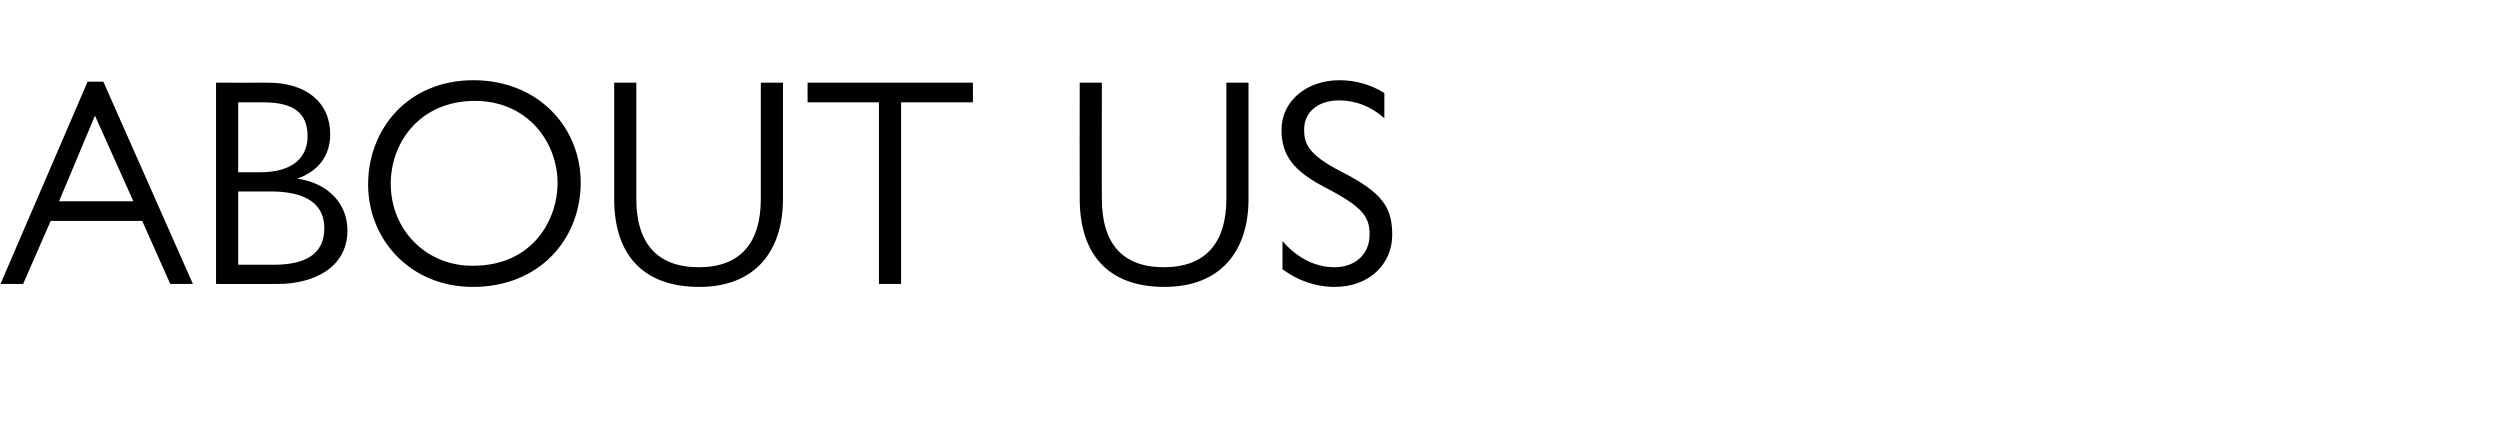
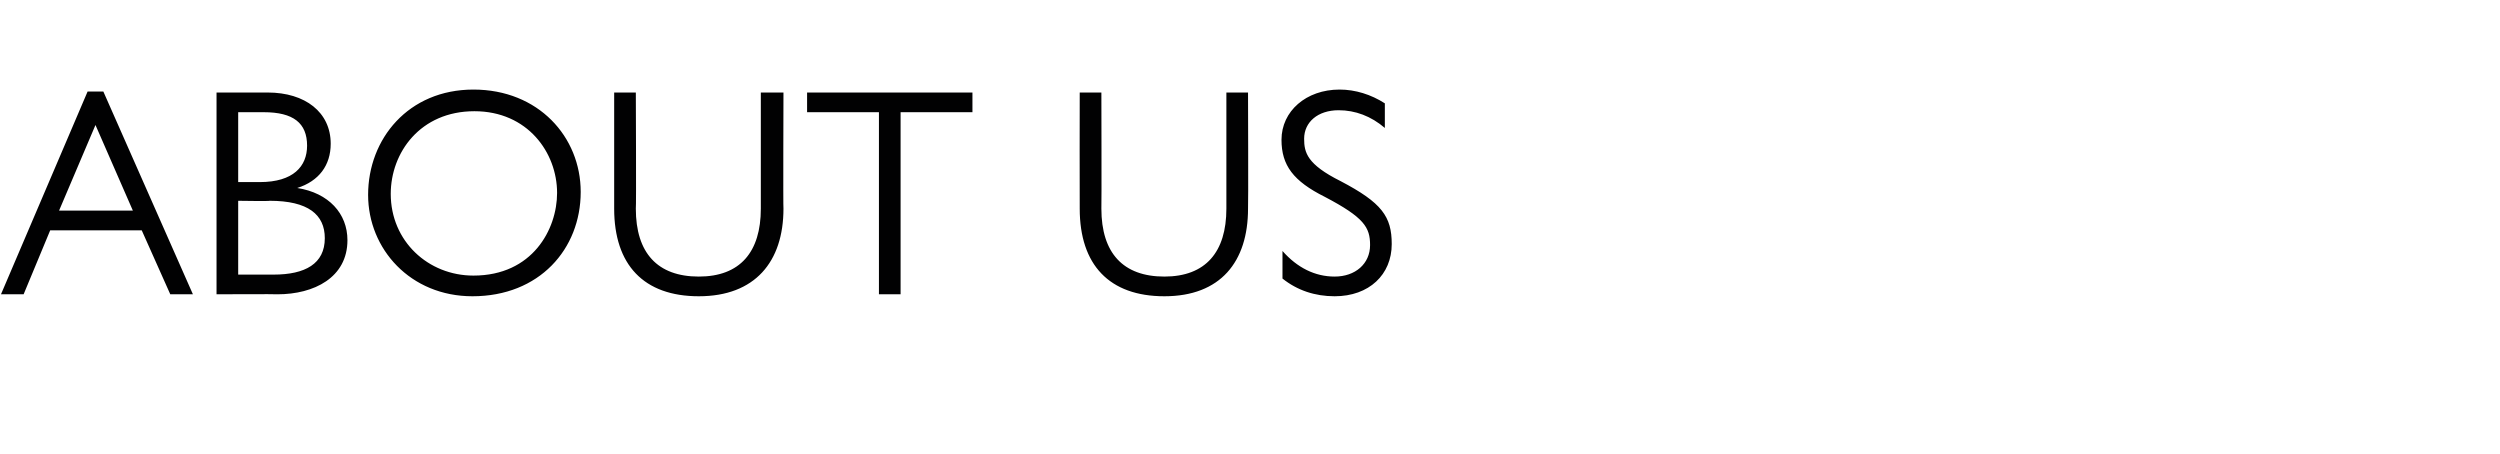
- <svg xmlns="http://www.w3.org/2000/svg" version="1.1" width="508px" height="90.3px" viewBox="0 -14 508 90.3" style="top:-14px">
+ <svg xmlns="http://www.w3.org/2000/svg" version="1.1" width="254px" height="46.1px" viewBox="0 -8 254 46.1" style="top:-8px">
  <defs />
-   <g id="Polygon17393">
-     <path d="M 21 2.6 L 39.2 43.7 L 34.6 43.7 L 28.9 30.9 L 10.3 30.9 L 4.7 43.7 L 0.1 43.7 L 17.8 2.6 L 21 2.6 Z M 12 26.9 L 27.1 26.9 L 19.3 9.5 L 12 26.9 Z M 54.5 2.8 C 62.1 2.8 67.1 6.7 67.1 13.3 C 67.1 17.6 64.7 20.8 60.4 22.3 C 66.7 23.2 70.6 27.4 70.6 32.8 C 70.6 40.3 63.9 43.7 56.4 43.7 C 56.4 43.74 43.9 43.7 43.9 43.7 L 43.9 2.8 C 43.9 2.8 54.48 2.82 54.5 2.8 Z M 48.4 21 C 48.4 21 52.86 21 52.9 21 C 59.6 21 62.5 17.9 62.5 13.7 C 62.5 8.9 59.6 6.8 53.6 6.8 C 53.58 6.78 48.4 6.8 48.4 6.8 L 48.4 21 Z M 55.6 39.8 C 62.1 39.8 65.9 37.6 65.9 32.4 C 65.9 27.7 62.6 24.9 54.9 24.9 C 54.9 24.9 48.4 24.9 48.4 24.9 L 48.4 39.8 C 48.4 39.8 55.56 39.78 55.6 39.8 Z M 118 23.1 C 118 34.6 109.6 44.3 96.1 44.3 C 83.3 44.3 74.8 34.6 74.8 23.5 C 74.8 12.1 83 2.3 96.2 2.3 C 109.3 2.3 118 11.8 118 23.1 Z M 79.4 23.3 C 79.4 33 86.9 40.1 96.1 40 C 108.3 40 113.3 30.6 113.3 23.2 C 113.3 14.9 107.2 6.5 96.5 6.5 C 85.3 6.5 79.4 15 79.4 23.3 Z M 129.3 2.8 C 129.3 2.8 129.3 26.4 129.3 26.4 C 129.3 35.5 133.6 40.3 142 40.3 C 150.5 40.3 154.6 35.3 154.6 26.4 C 154.62 26.4 154.6 2.8 154.6 2.8 L 159.1 2.8 C 159.1 2.8 159.12 26.4 159.1 26.4 C 159.1 37.1 153.4 44.3 142.1 44.3 C 130.8 44.3 124.8 37.9 124.8 26.4 C 124.8 26.4 124.8 2.8 124.8 2.8 L 129.3 2.8 Z M 197.7 2.8 L 197.7 6.8 L 183.1 6.8 L 183.1 43.7 L 178.6 43.7 L 178.6 6.8 L 164.1 6.8 L 164.1 2.8 L 197.7 2.8 Z M 223.9 2.8 C 223.9 2.8 223.86 26.4 223.9 26.4 C 223.9 35.5 228.1 40.3 236.5 40.3 C 245 40.3 249.2 35.3 249.2 26.4 C 249.18 26.4 249.2 2.8 249.2 2.8 L 253.7 2.8 C 253.7 2.8 253.68 26.4 253.7 26.4 C 253.7 37.1 248 44.3 236.6 44.3 C 225.4 44.3 219.4 37.9 219.4 26.4 C 219.36 26.4 219.4 2.8 219.4 2.8 L 223.9 2.8 Z M 281.3 4.9 C 281.3 4.9 281.3 10 281.3 10 C 278.5 7.6 275.5 6.4 272.1 6.4 C 267.8 6.4 265 8.8 265 12.3 C 265 15 265.6 17.3 272.4 20.8 C 280.9 25.1 282.9 28.1 282.9 33.7 C 282.9 39.7 278.2 44.3 271.2 44.3 C 267.3 44.3 263.7 43 260.6 40.7 C 260.6 40.7 260.6 35 260.6 35 C 263.6 38.4 267.2 40.3 271.2 40.3 C 275.3 40.3 278.3 37.7 278.3 33.7 C 278.3 30.2 277.2 28.2 269.3 24.1 C 262.9 20.8 260.4 17.6 260.4 12.4 C 260.4 6.6 265.4 2.3 272.2 2.3 C 275.4 2.3 278.6 3.2 281.3 4.9 Z " stroke="none" fill="#010102" />
+   <g id="Polygon29025">
+     <path d="M 10.5 1.3 L 19.6 21.9 L 17.3 21.9 L 14.4 15.4 L 5.1 15.4 L 2.4 21.9 L 0.1 21.9 L 8.9 1.3 L 10.5 1.3 Z M 6 13.4 L 13.5 13.4 L 9.7 4.7 L 6 13.4 Z M 27.2 1.4 C 31 1.4 33.6 3.4 33.6 6.6 C 33.6 8.8 32.4 10.4 30.2 11.1 C 33.4 11.6 35.3 13.7 35.3 16.4 C 35.3 20.2 31.9 21.9 28.2 21.9 C 28.2 21.87 22 21.9 22 21.9 L 22 1.4 C 22 1.4 27.24 1.41 27.2 1.4 Z M 24.2 10.5 C 24.2 10.5 26.43 10.5 26.4 10.5 C 29.8 10.5 31.2 8.9 31.2 6.8 C 31.2 4.5 29.8 3.4 26.8 3.4 C 26.79 3.39 24.2 3.4 24.2 3.4 L 24.2 10.5 Z M 27.8 19.9 C 31 19.9 33 18.8 33 16.2 C 33 13.8 31.3 12.4 27.4 12.4 C 27.45 12.45 24.2 12.4 24.2 12.4 L 24.2 19.9 C 24.2 19.9 27.78 19.89 27.8 19.9 Z M 59 11.5 C 59 17.3 54.8 22.1 48 22.1 C 41.7 22.1 37.4 17.3 37.4 11.8 C 37.4 6.1 41.5 1.1 48.1 1.1 C 54.7 1.1 59 5.9 59 11.5 Z M 39.7 11.7 C 39.7 16.5 43.5 20 48.1 20 C 54.1 20 56.6 15.3 56.6 11.6 C 56.6 7.5 53.6 3.3 48.2 3.3 C 42.7 3.3 39.7 7.5 39.7 11.7 Z M 64.6 1.4 C 64.6 1.4 64.65 13.2 64.6 13.2 C 64.6 17.7 66.8 20.1 71 20.1 C 75.2 20.1 77.3 17.6 77.3 13.2 C 77.31 13.2 77.3 1.4 77.3 1.4 L 79.6 1.4 C 79.6 1.4 79.56 13.2 79.6 13.2 C 79.6 18.6 76.7 22.1 71 22.1 C 65.4 22.1 62.4 18.9 62.4 13.2 C 62.4 13.2 62.4 1.4 62.4 1.4 L 64.6 1.4 Z M 98.8 1.4 L 98.8 3.4 L 91.5 3.4 L 91.5 21.9 L 89.3 21.9 L 89.3 3.4 L 82 3.4 L 82 1.4 L 98.8 1.4 Z M 111.9 1.4 C 111.9 1.4 111.93 13.2 111.9 13.2 C 111.9 17.7 114.1 20.1 118.3 20.1 C 122.5 20.1 124.6 17.6 124.6 13.2 C 124.59 13.2 124.6 1.4 124.6 1.4 L 126.8 1.4 C 126.8 1.4 126.84 13.2 126.8 13.2 C 126.8 18.6 124 22.1 118.3 22.1 C 112.7 22.1 109.7 18.9 109.7 13.2 C 109.68 13.2 109.7 1.4 109.7 1.4 L 111.9 1.4 Z M 140.7 2.5 C 140.7 2.5 140.7 5 140.7 5 C 139.3 3.8 137.7 3.2 136 3.2 C 133.9 3.2 132.5 4.4 132.5 6.1 C 132.5 7.5 132.8 8.7 136.2 10.4 C 140.4 12.6 141.4 14 141.4 16.8 C 141.4 19.9 139.1 22.1 135.6 22.1 C 133.6 22.1 131.8 21.5 130.3 20.3 C 130.3 20.3 130.3 17.5 130.3 17.5 C 131.8 19.2 133.6 20.1 135.6 20.1 C 137.7 20.1 139.2 18.8 139.2 16.9 C 139.2 15.1 138.6 14.1 134.6 12 C 131.4 10.4 130.2 8.8 130.2 6.2 C 130.2 3.3 132.7 1.1 136.1 1.1 C 137.7 1.1 139.3 1.6 140.7 2.5 Z " stroke="none" fill="#010102" />
  </g>
</svg>
